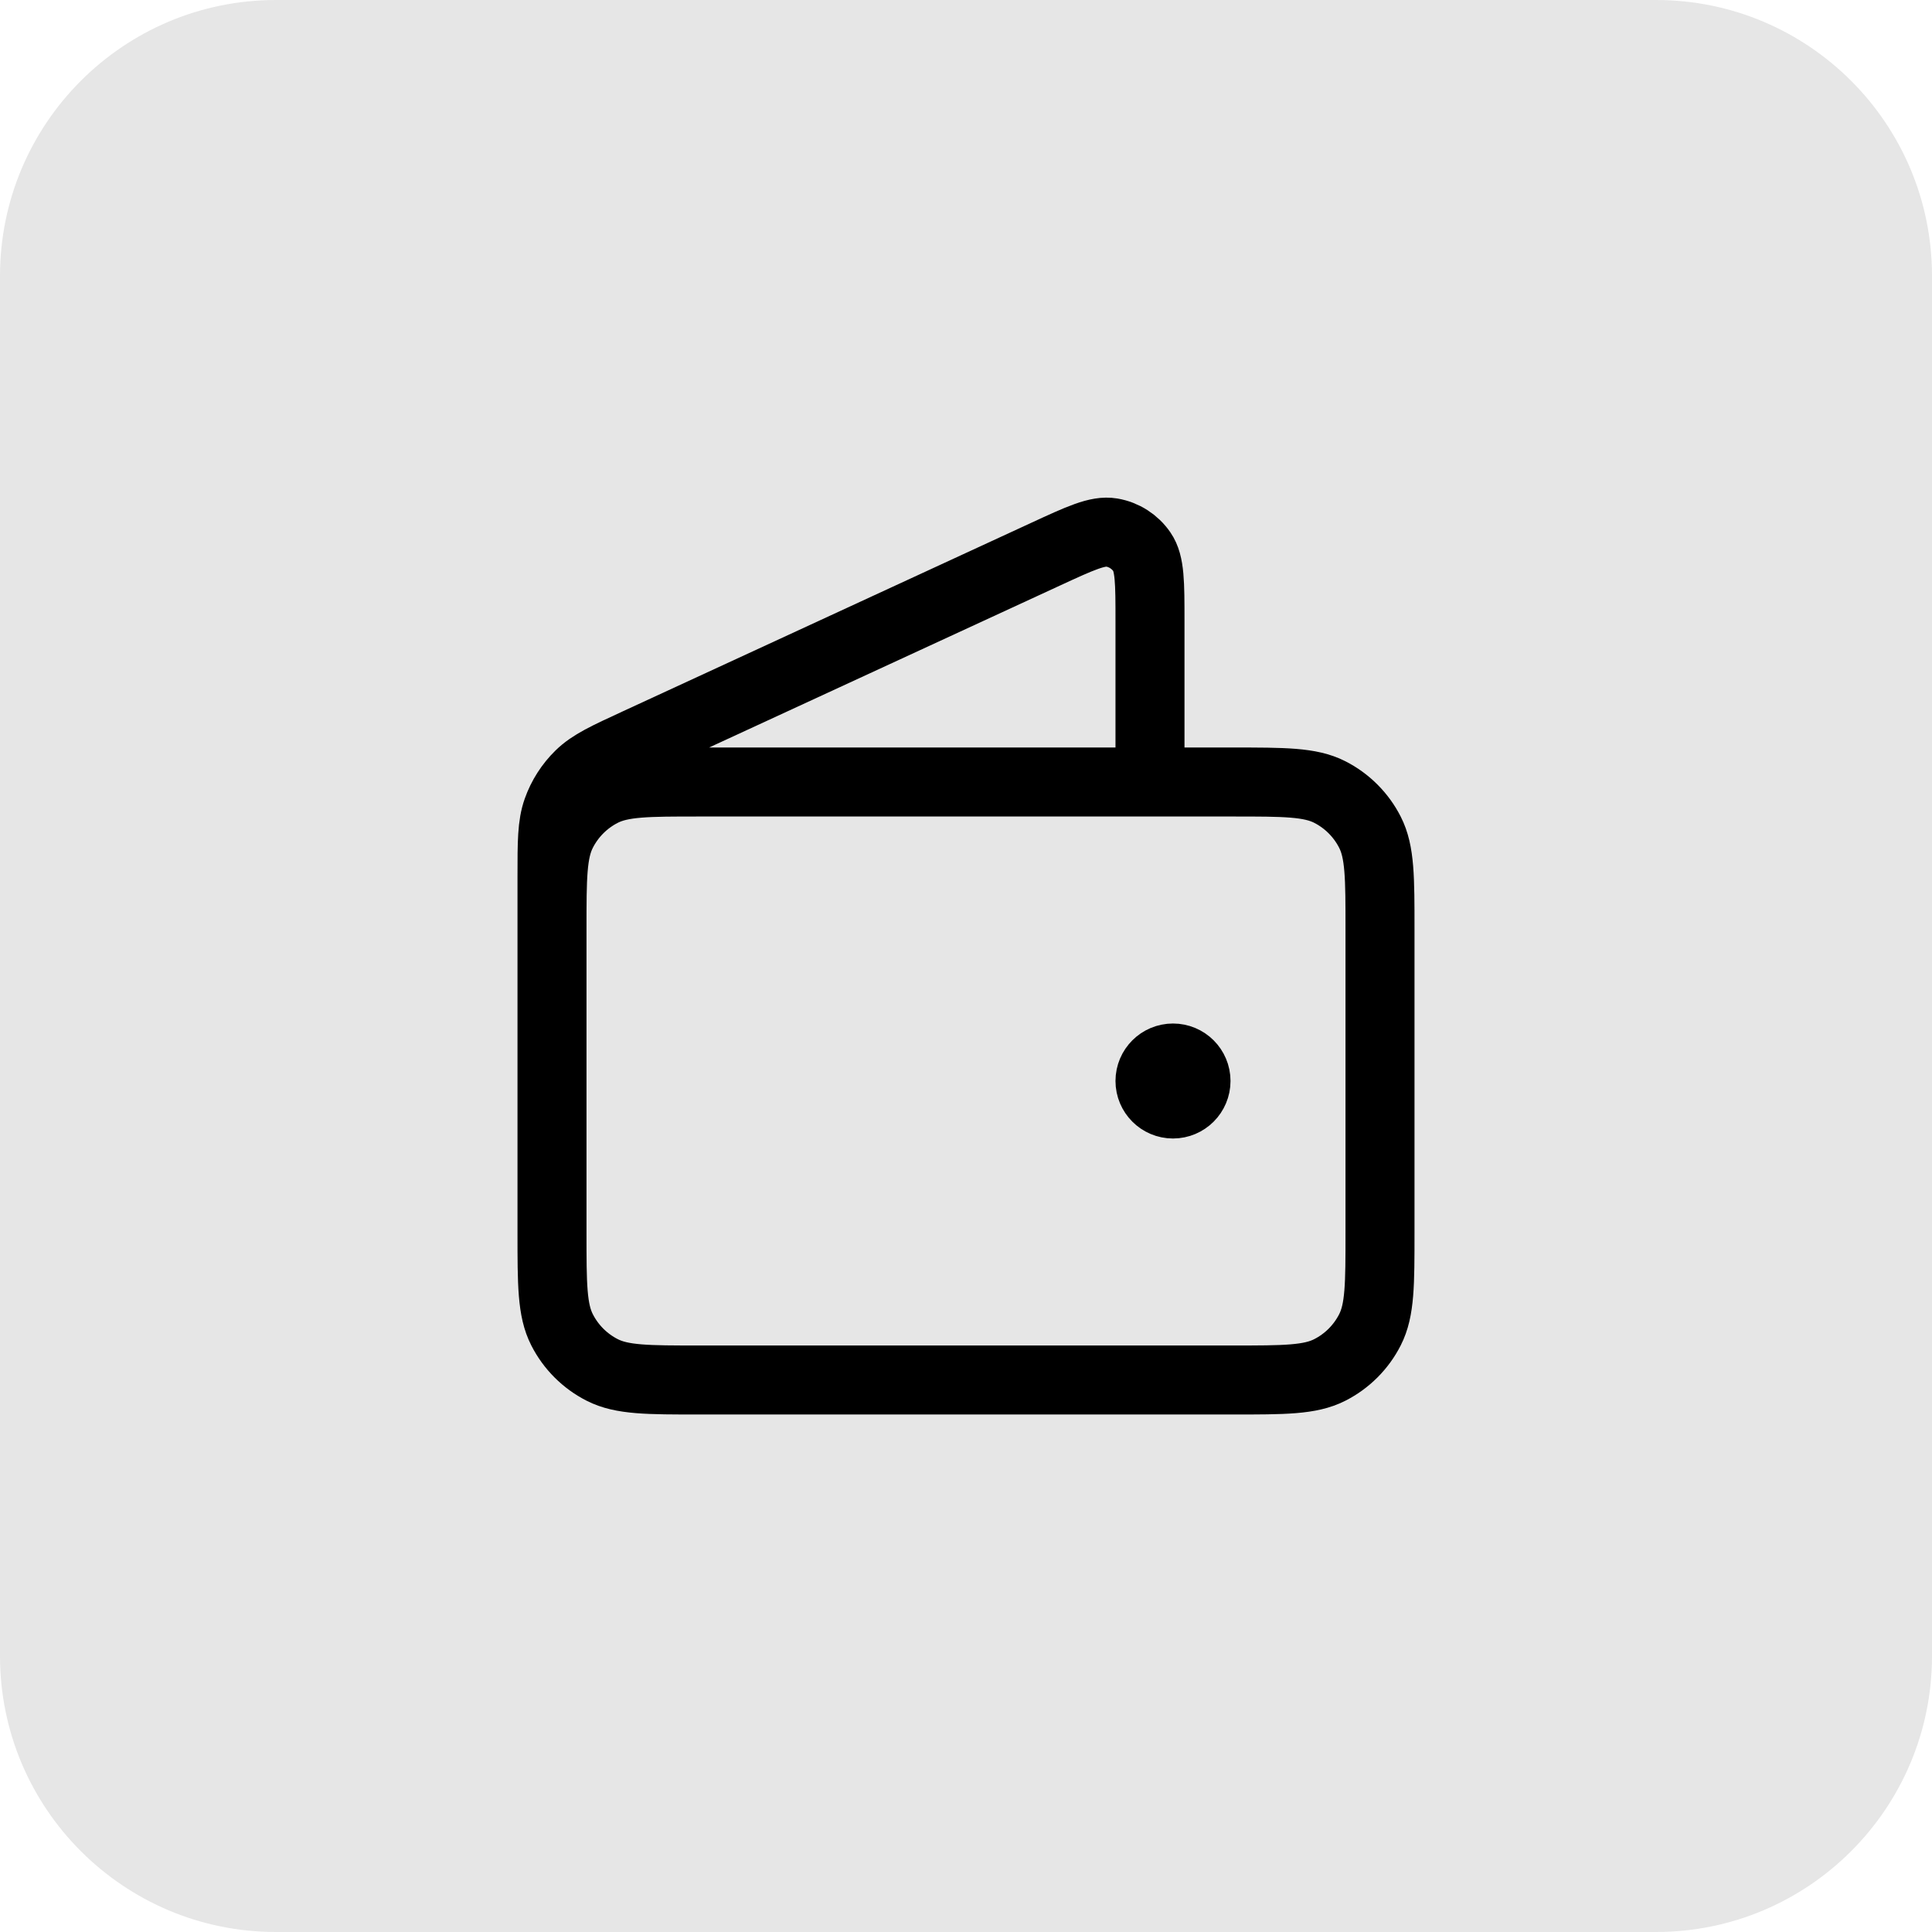
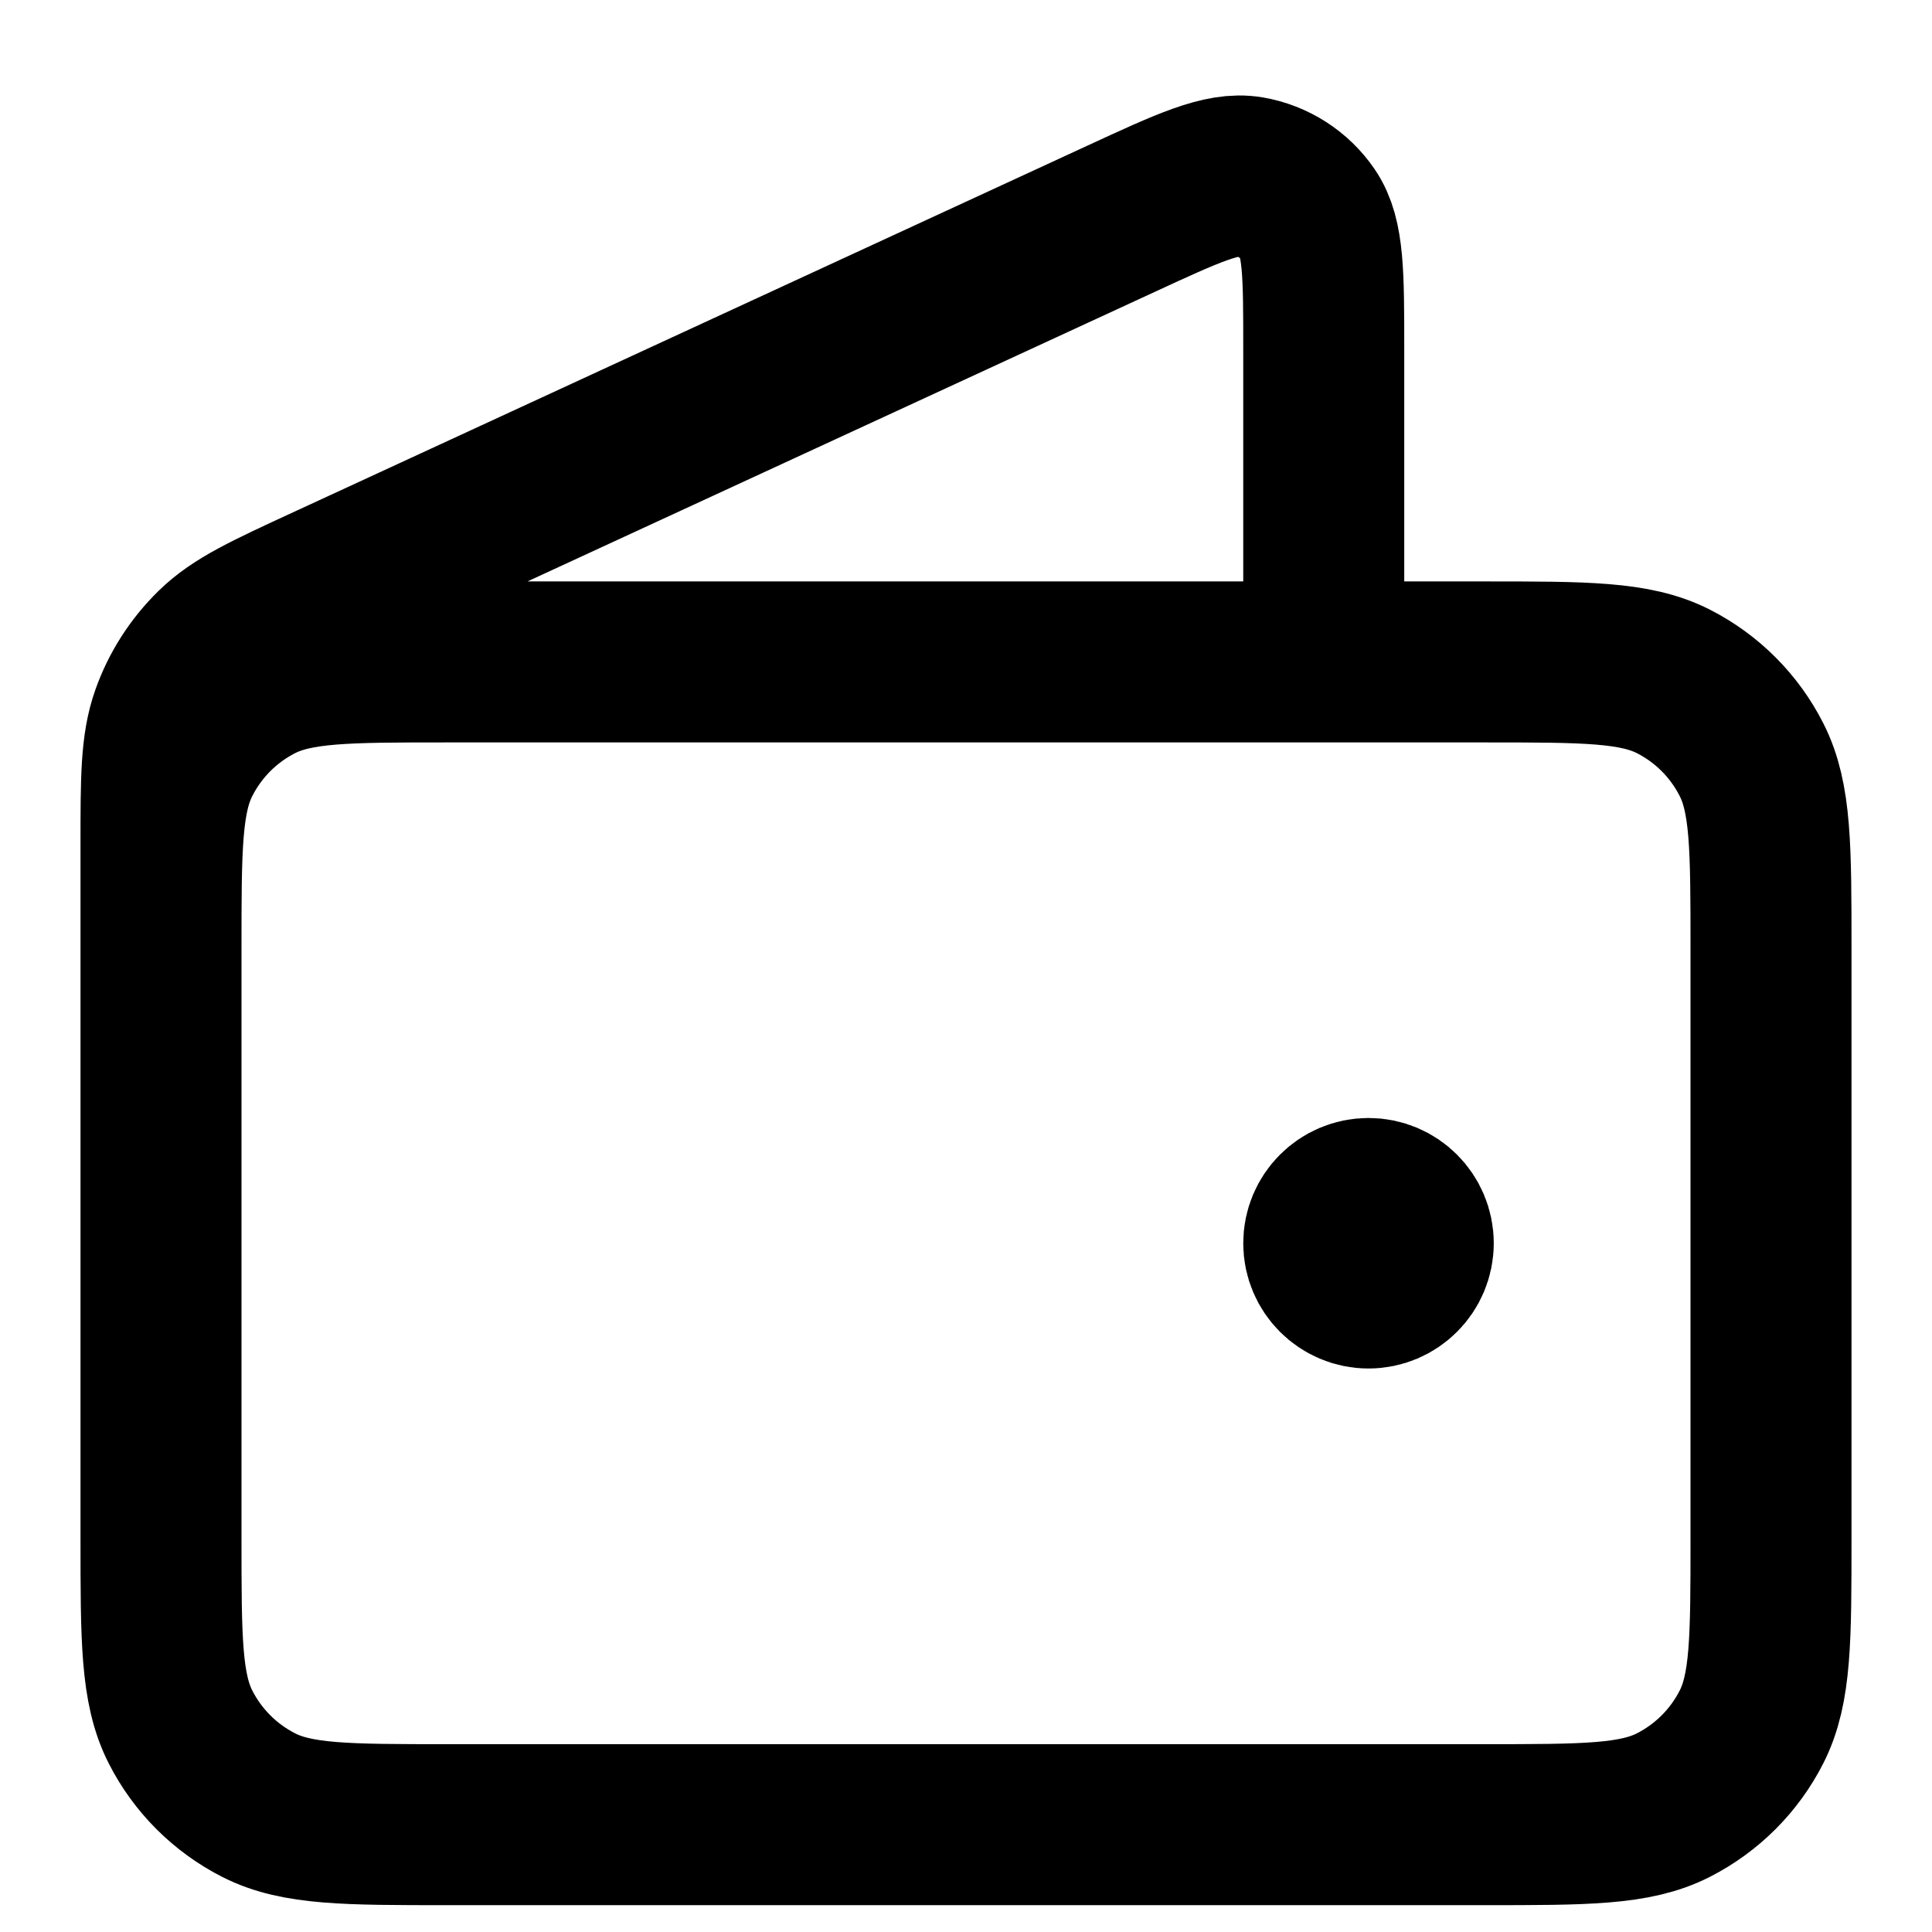
- <svg xmlns="http://www.w3.org/2000/svg" width="56" height="56" viewBox="0 0 56 56" fill="none">
-   <rect width="56" height="56" rx="8" fill="black" fill-opacity="0.1" />
-   <path d="M33.333 22.667V18.001C33.333 16.892 33.333 16.337 33.1 15.997C32.896 15.699 32.58 15.497 32.224 15.436C31.816 15.367 31.313 15.599 30.306 16.064L18.479 21.523C17.581 21.937 17.132 22.144 16.803 22.466C16.512 22.75 16.29 23.097 16.154 23.48C16 23.913 16 24.408 16 25.397V32M34 31.333H34.013M16 26.933L16 35.733C16 37.227 16 37.974 16.291 38.544C16.546 39.046 16.954 39.454 17.456 39.709C18.026 40 18.773 40 20.267 40H35.733C37.227 40 37.974 40 38.544 39.709C39.046 39.454 39.454 39.046 39.709 38.544C40 37.974 40 37.227 40 35.733V26.933C40 25.44 40 24.693 39.709 24.123C39.454 23.621 39.046 23.213 38.544 22.957C37.974 22.667 37.227 22.667 35.733 22.667L20.267 22.667C18.773 22.667 18.026 22.667 17.456 22.957C16.954 23.213 16.546 23.621 16.291 24.123C16 24.693 16 25.44 16 26.933ZM34.667 31.333C34.667 31.701 34.368 32 34 32C33.632 32 33.333 31.701 33.333 31.333C33.333 30.965 33.632 30.667 34 30.667C34.368 30.667 34.667 30.965 34.667 31.333Z" stroke="black" stroke-width="2" stroke-linecap="round" stroke-linejoin="round" />
+ <svg xmlns="http://www.w3.org/2000/svg" width="18" height="18" viewBox="0 0 18 18" fill="none">
+   <path d="M12.333 6.167V3.25C12.333 2.557 12.333 2.211 12.187 1.998C12.06 1.812 11.862 1.685 11.64 1.647C11.385 1.604 11.071 1.749 10.441 2.04L3.049 5.452C2.488 5.711 2.207 5.84 2.002 6.041C1.82 6.219 1.681 6.435 1.596 6.675C1.5 6.946 1.5 7.255 1.5 7.873V12M12.75 11.583H12.758M1.5 8.833L1.5 14.333C1.5 15.267 1.5 15.733 1.682 16.09C1.841 16.403 2.096 16.658 2.41 16.818C2.767 17 3.233 17 4.167 17H13.833C14.767 17 15.233 17 15.59 16.818C15.904 16.658 16.159 16.403 16.318 16.09C16.5 15.733 16.5 15.267 16.5 14.333V8.833C16.5 7.9 16.5 7.433 16.318 7.077C16.159 6.763 15.904 6.508 15.59 6.348C15.233 6.167 14.767 6.167 13.833 6.167L4.167 6.167C3.233 6.167 2.767 6.167 2.41 6.348C2.096 6.508 1.841 6.763 1.682 7.077C1.5 7.433 1.5 7.9 1.5 8.833ZM13.167 11.583C13.167 11.813 12.98 12 12.75 12C12.52 12 12.333 11.813 12.333 11.583C12.333 11.353 12.52 11.166 12.75 11.166C12.98 11.166 13.167 11.353 13.167 11.583Z" stroke="black" stroke-width="1.5" stroke-linecap="round" stroke-linejoin="round" />
</svg>
